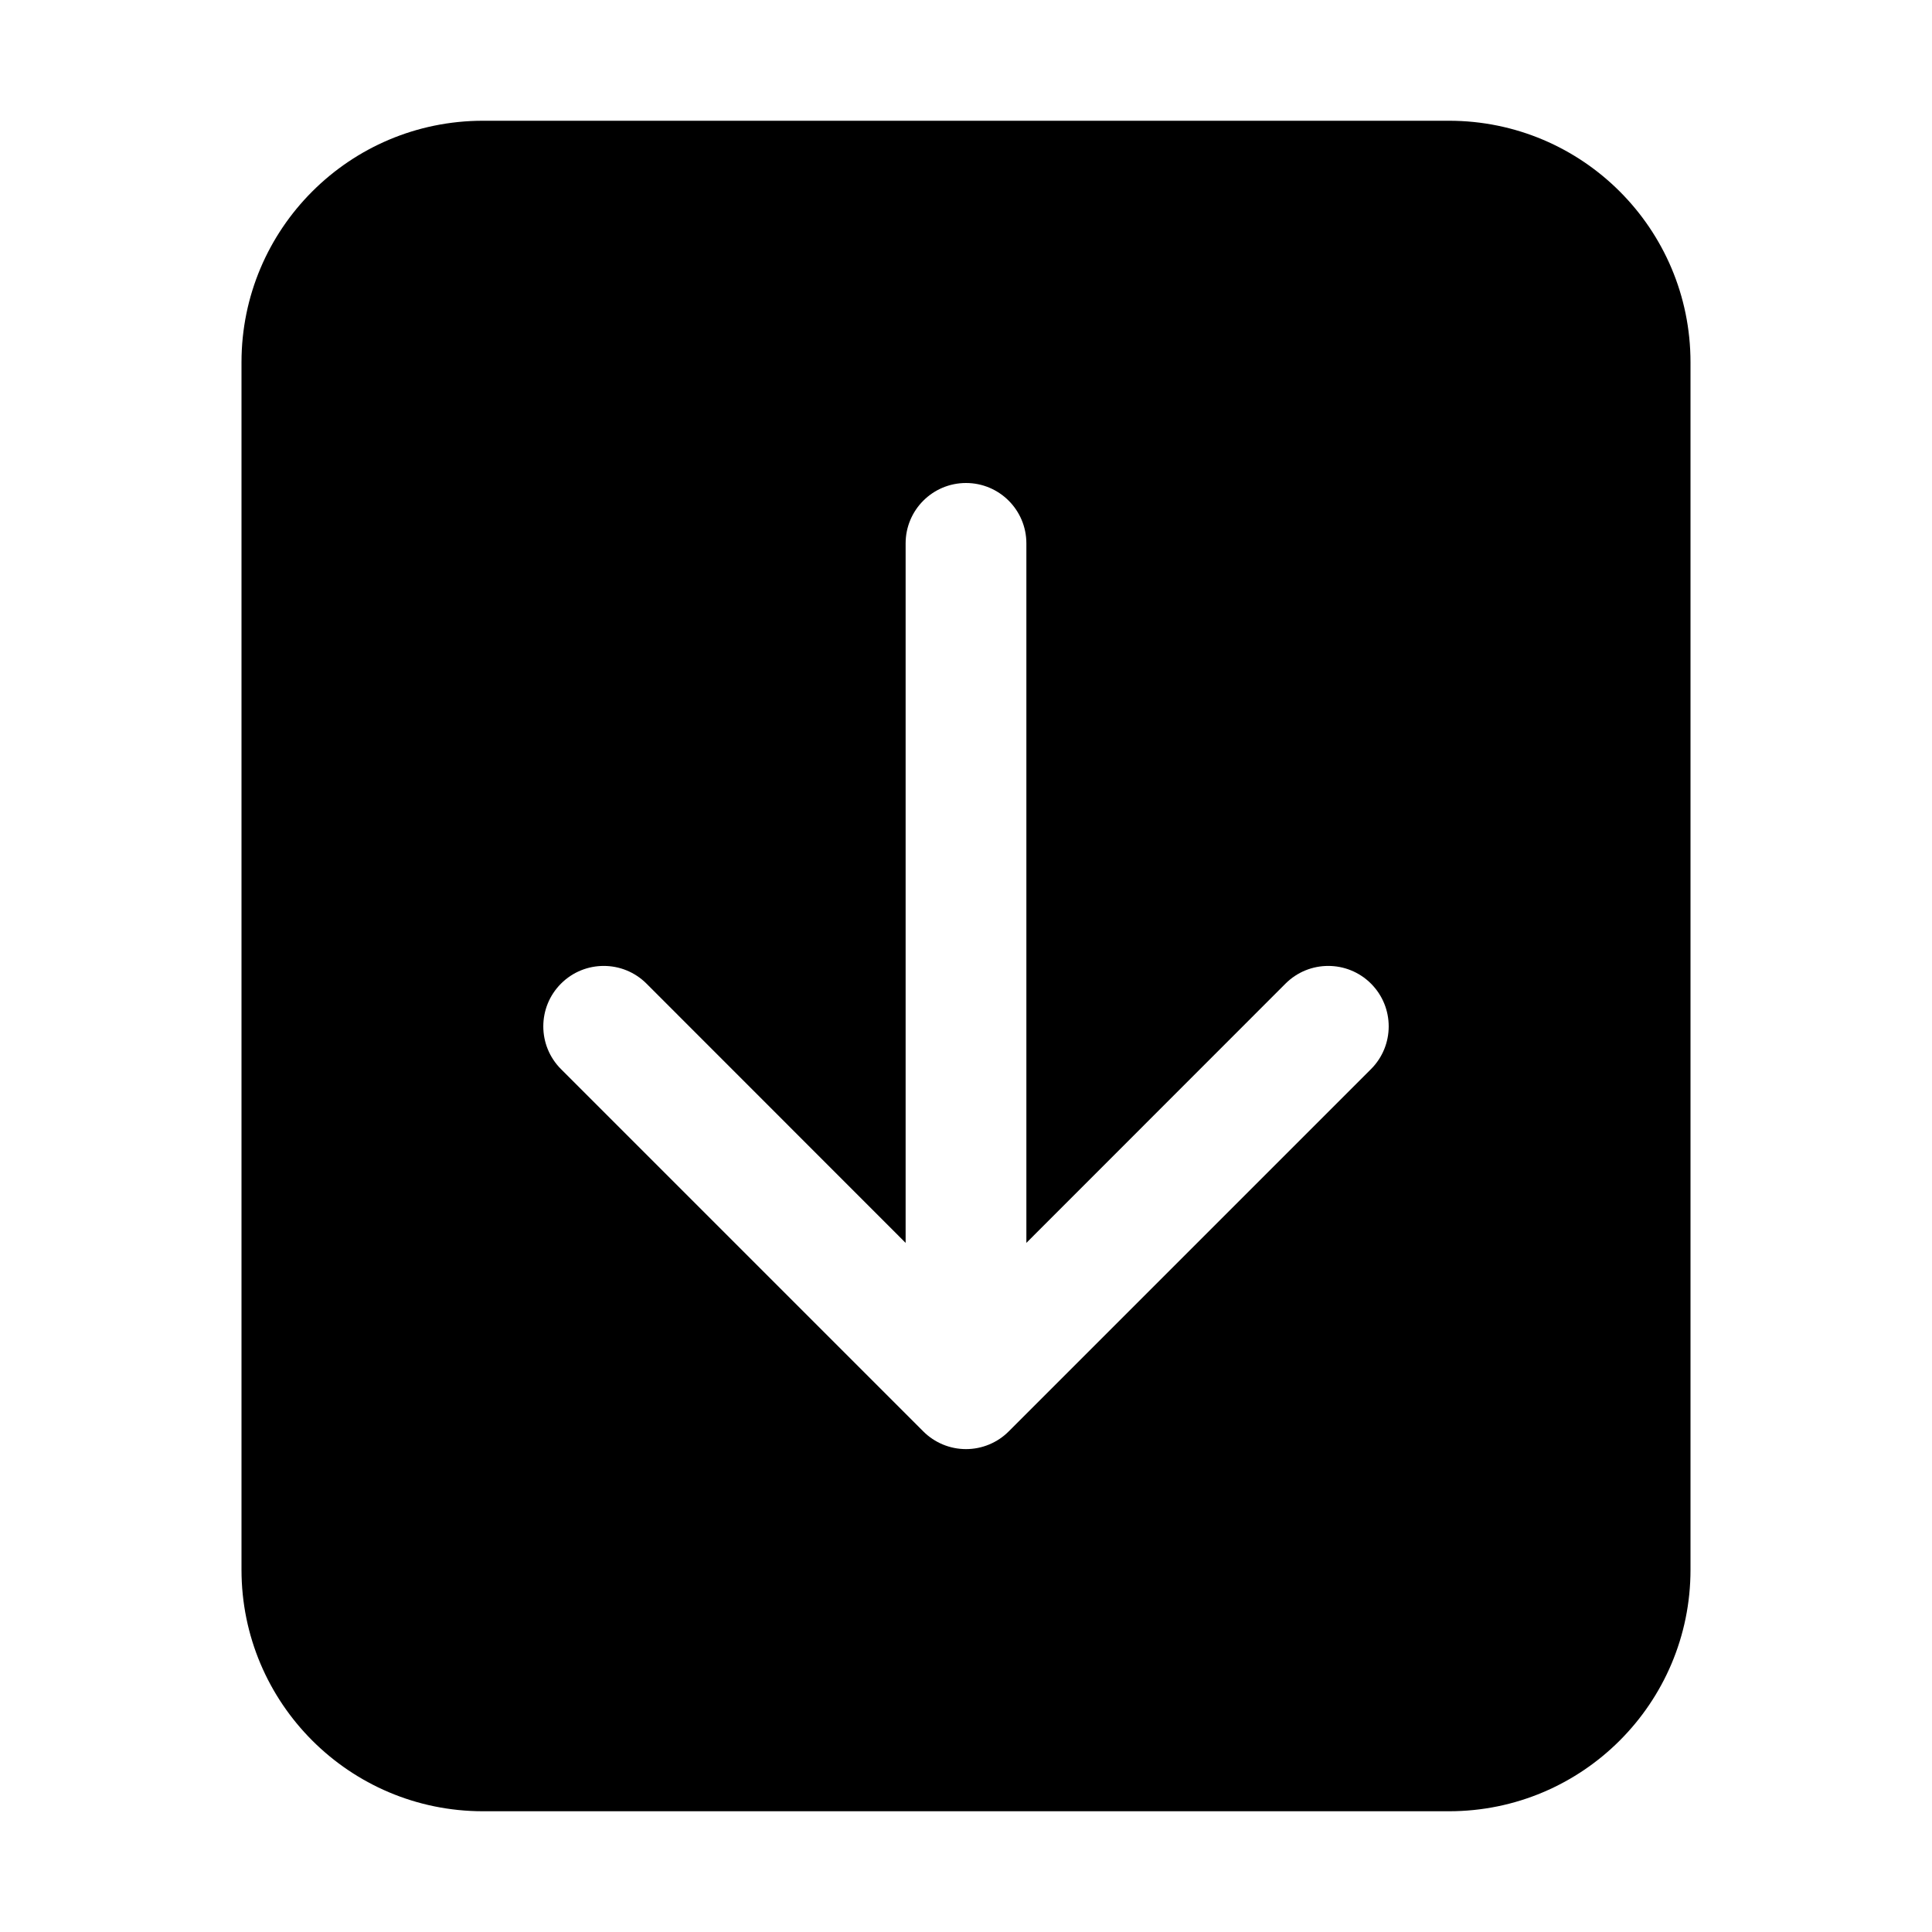
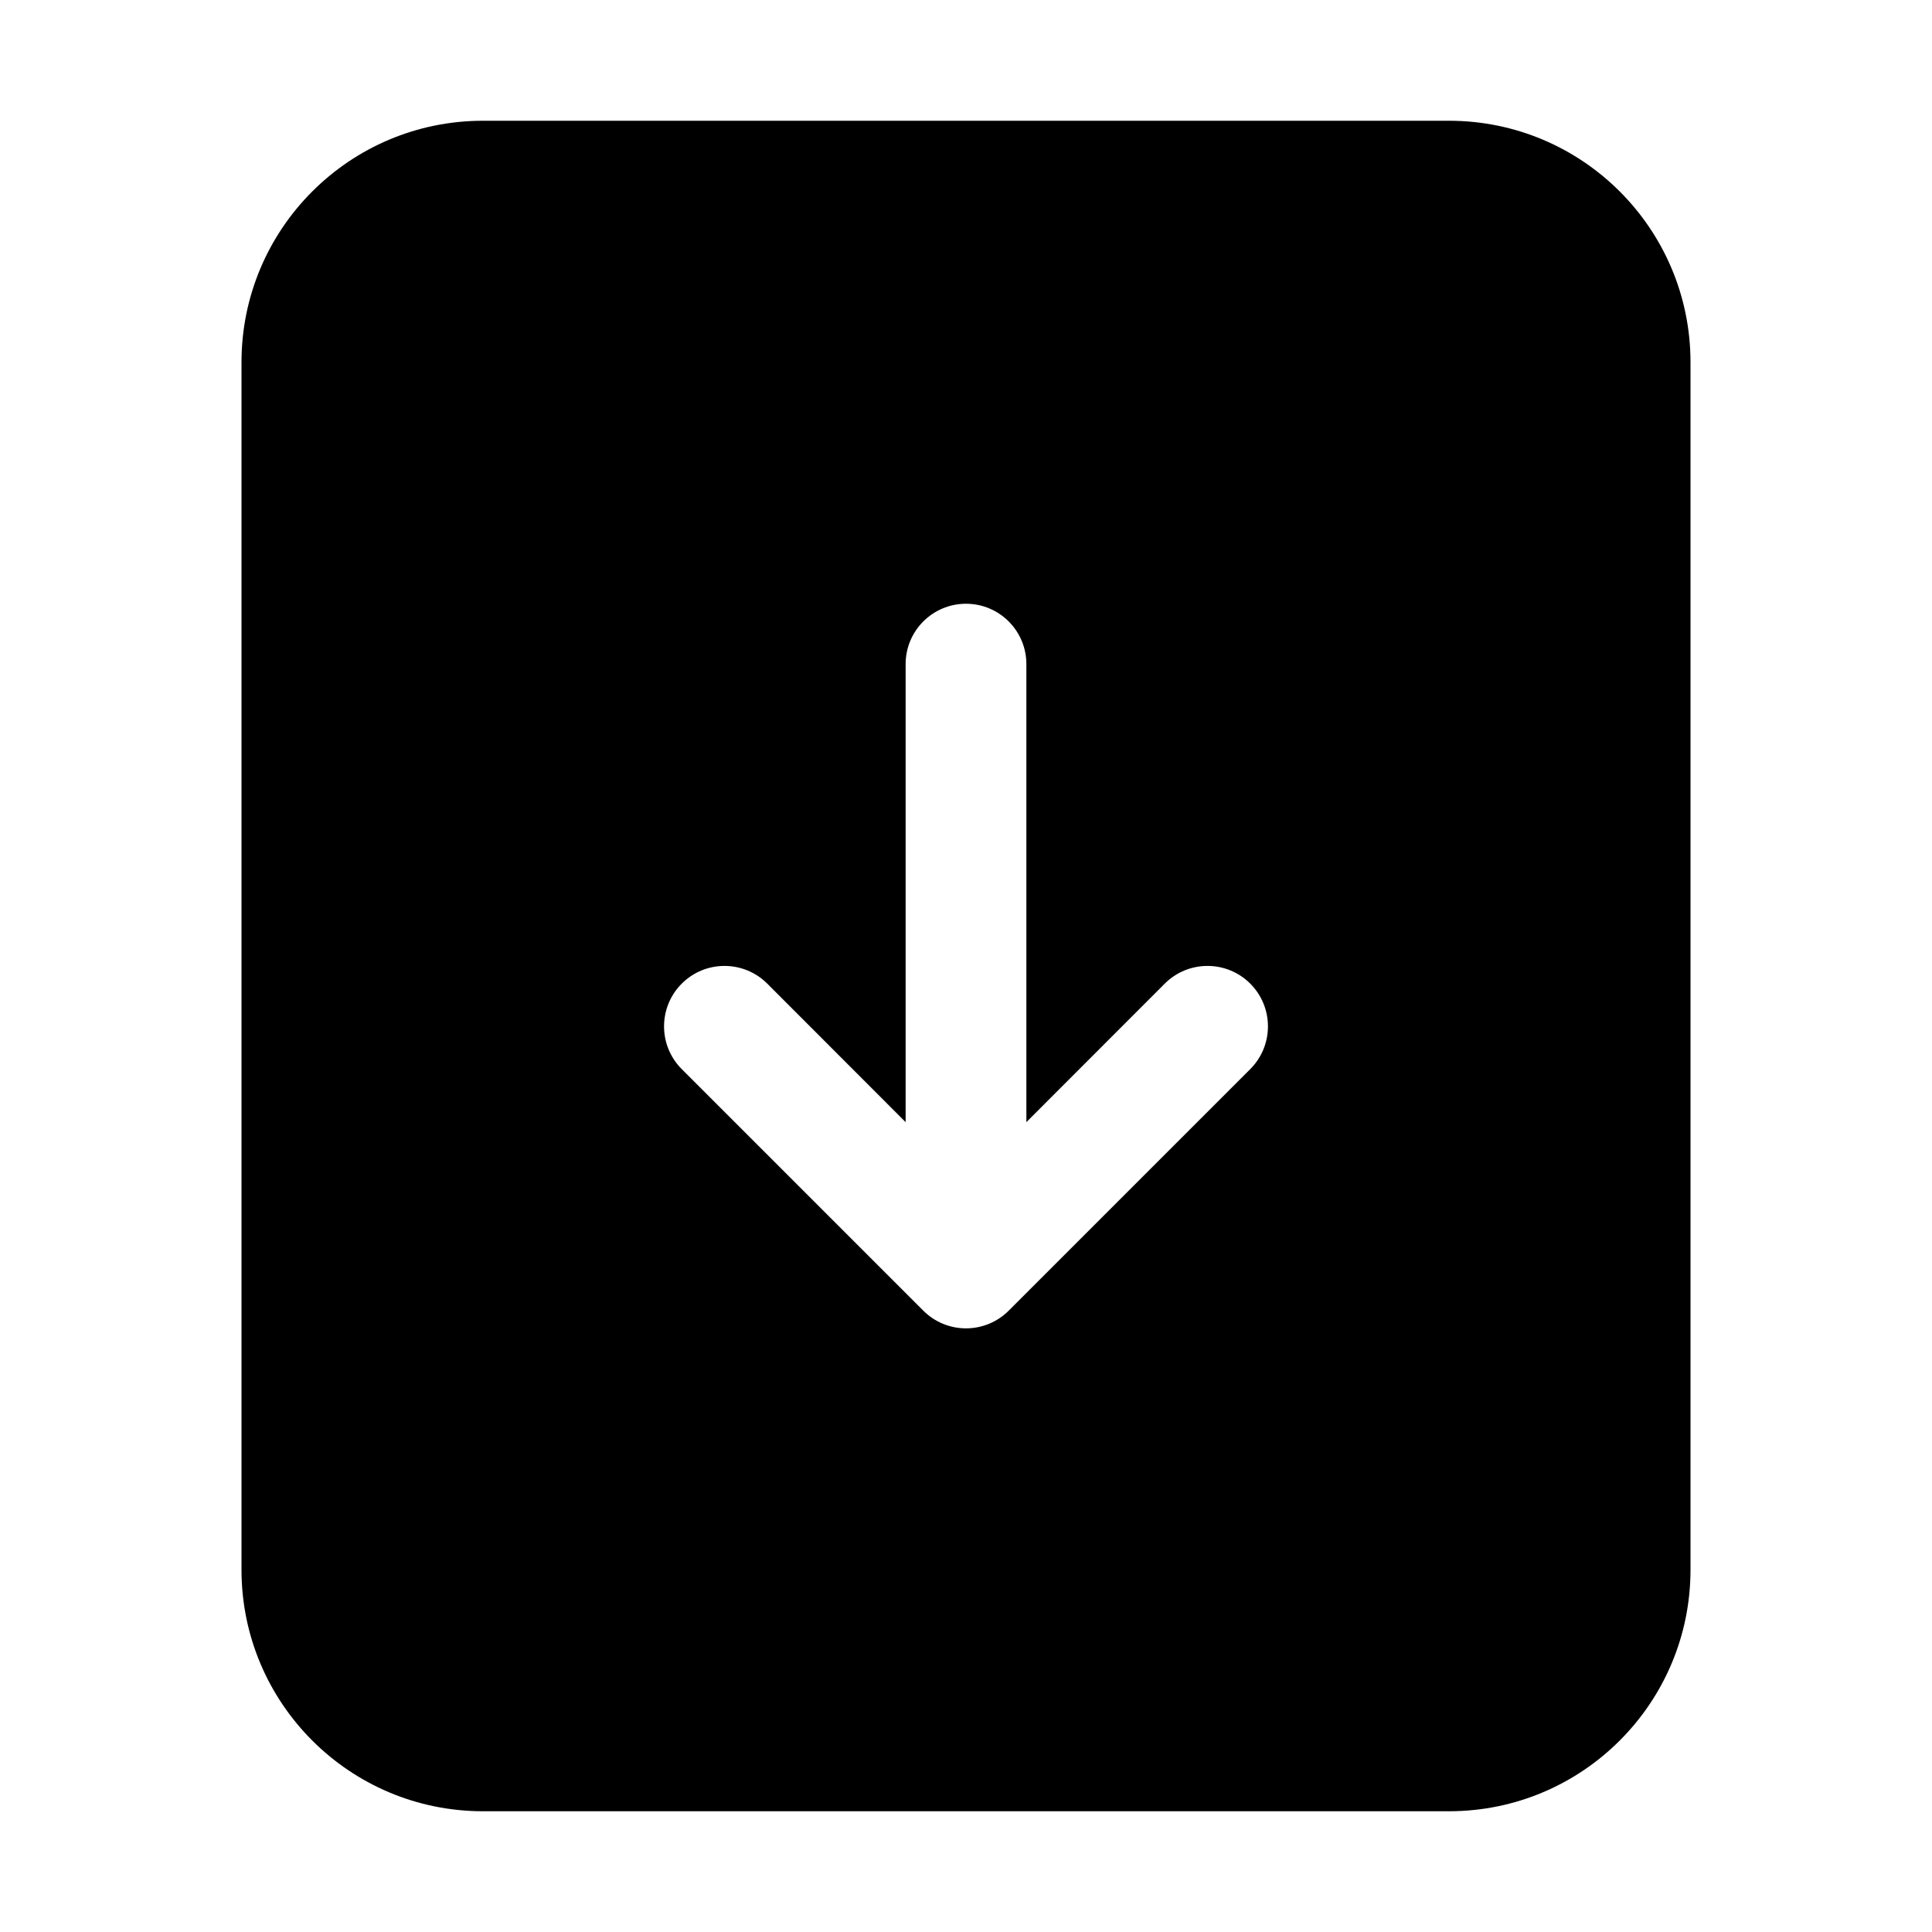
<svg xmlns="http://www.w3.org/2000/svg" width="1em" height="1em" viewBox="0 0 16 16" class="bi bi-file-arrow-down-fill" fill="currentColor">
-   <path fill-rule="evenodd" d="M12 1H4a2 2 0 0 0-2 2v10a2 2 0 0 0 2 2h8a2 2 0 0 0 2-2V3a2 2 0 0 0-2-2zM8.5 4.5a.5.5 0 0 0-1 0v5.793L5.354 8.146a.5.5 0 1 0-.708.708l3 3a.5.5 0 0 0 .708 0l3-3a.5.5 0 0 0-.708-.708L8.5 10.293V4.5z" />
+   <path fill-rule="evenodd" d="M2 3a2 2 0 0 1 2-2h8a2 2 0 0 1 2 2v10a2 2 0 0 1-2 2H4a2 2 0 0 1-2-2V3zm6.5 2.5a.5.5 0 0 0-1 0v3.793L6.354 8.146a.5.5 0 1 0-.708.708l2 2a.5.5 0 0 0 .708 0l2-2a.5.5 0 0 0-.708-.708L8.5 9.293V5.5z" />
</svg>
